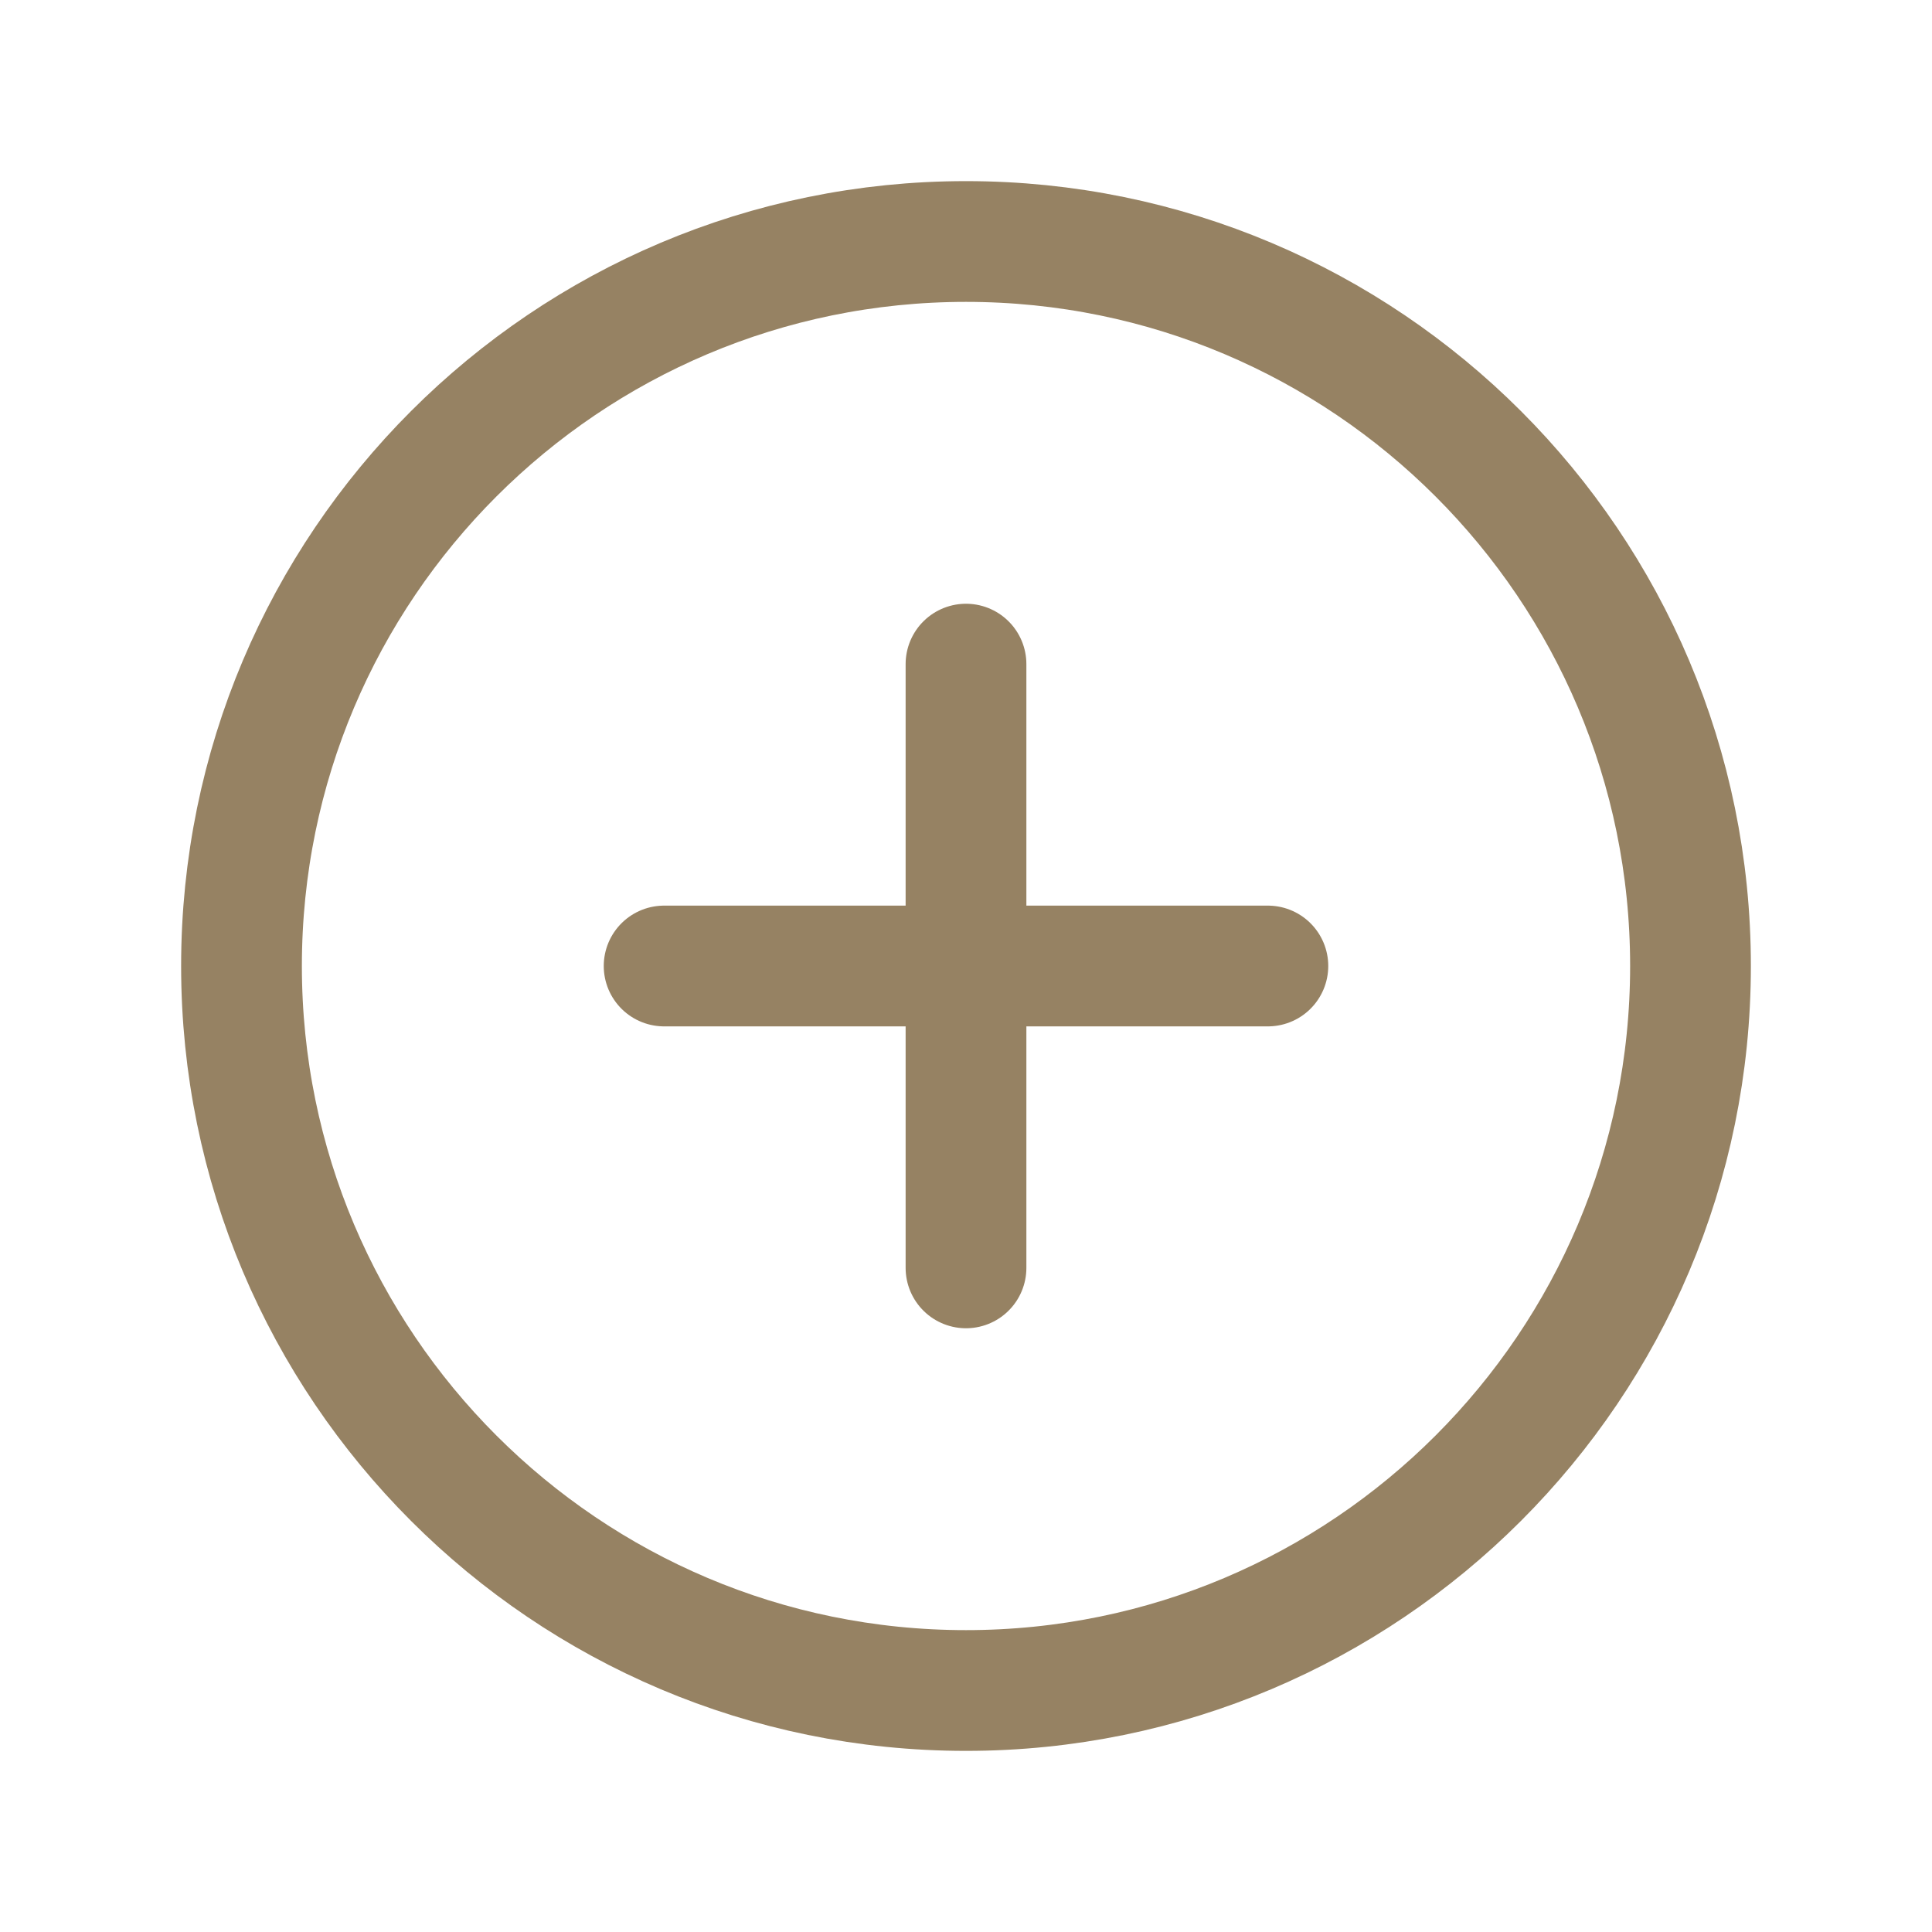
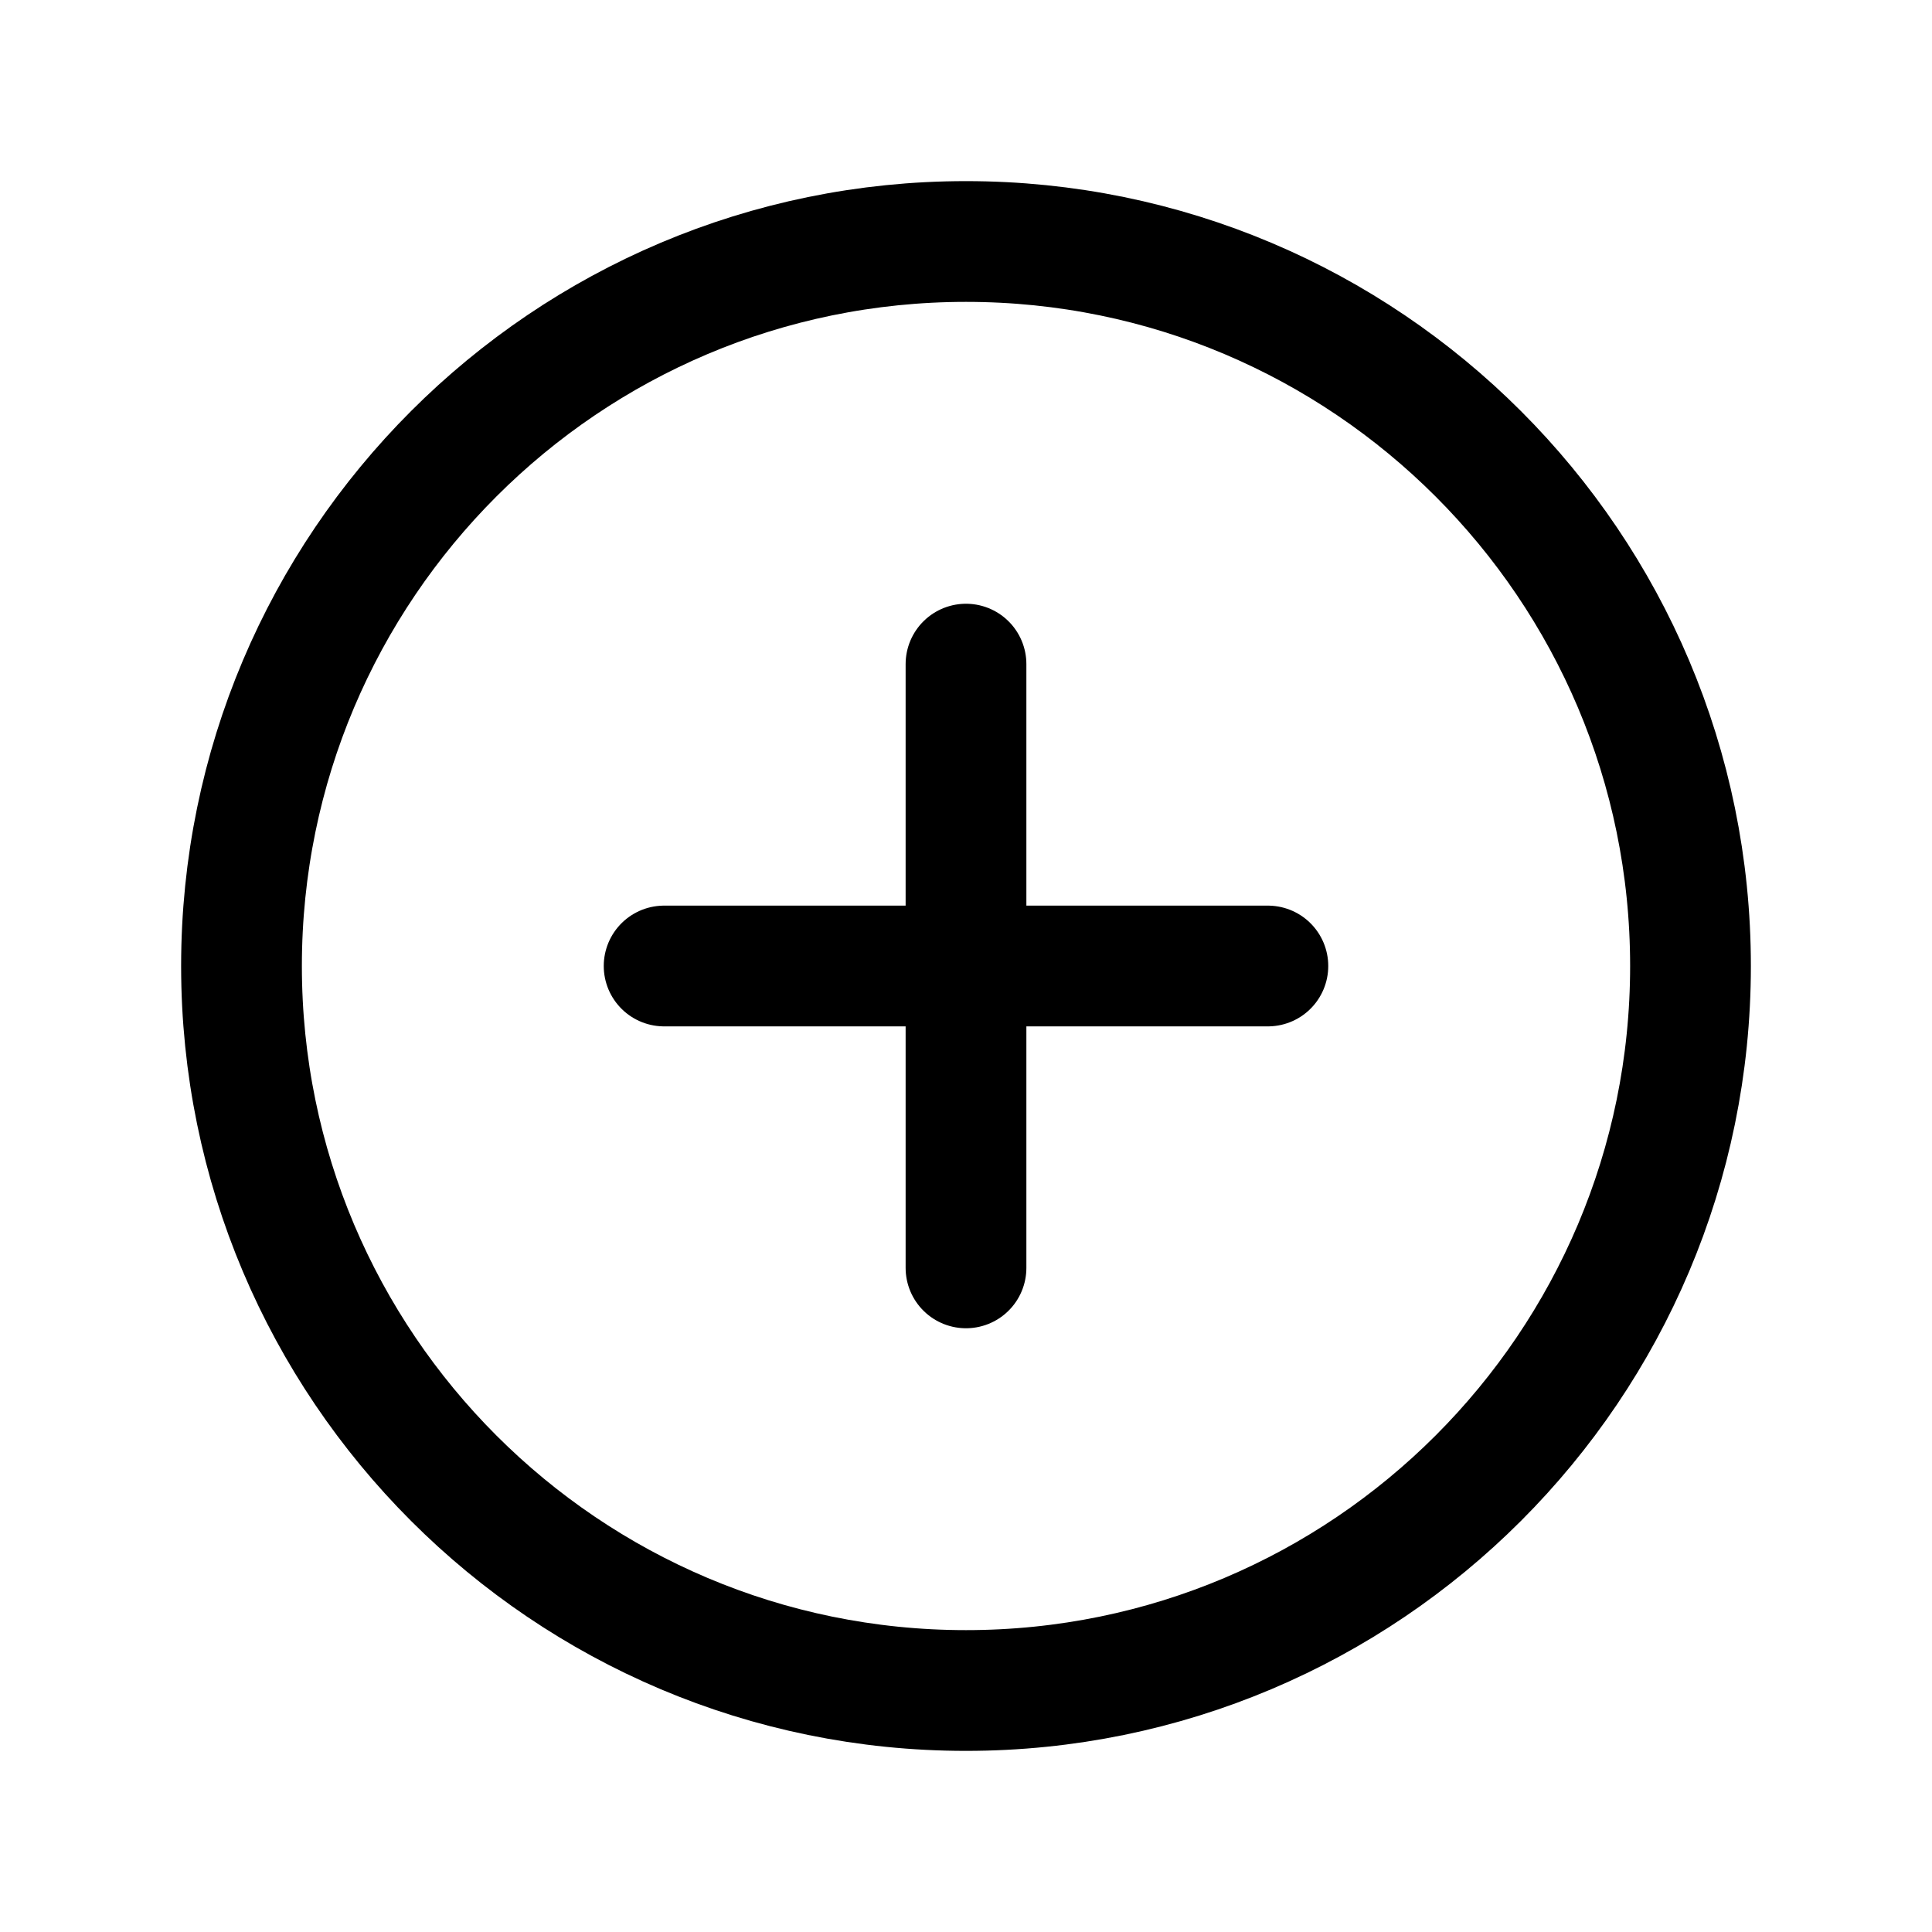
<svg xmlns="http://www.w3.org/2000/svg" width="128" height="128" viewBox="0 0 512 512">
-   <path d="M448,256c0-106-86-192-192-192S64,150,64,256s86,192,192,192S448,362,448,256Z" style="fill:none;stroke:#968263;stroke-miterlimit:10;stroke-width:32px" />
-   <line x1="256" y1="176" x2="256" y2="336" style="fill:none;stroke:#968263;stroke-linecap:round;stroke-linejoin:round;stroke-width:32px" />
-   <line x1="336" y1="256" x2="176" y2="256" style="fill:none;stroke:#968263;stroke-linecap:round;stroke-linejoin:round;stroke-width:32px" />
+   <path d="M448,256c0-106-86-192-192-192S64,150,64,256s86,192,192,192S448,362,448,256Z" style="fill:none;stroke:#000000;stroke-miterlimit:10;stroke-width:32px" />
+   <line x1="256" y1="176" x2="256" y2="336" style="fill:none;stroke:#000000;stroke-linecap:round;stroke-linejoin:round;stroke-width:32px" />
+   <line x1="336" y1="256" x2="176" y2="256" style="fill:none;stroke:#000000;stroke-linecap:round;stroke-linejoin:round;stroke-width:32px" />
</svg>
